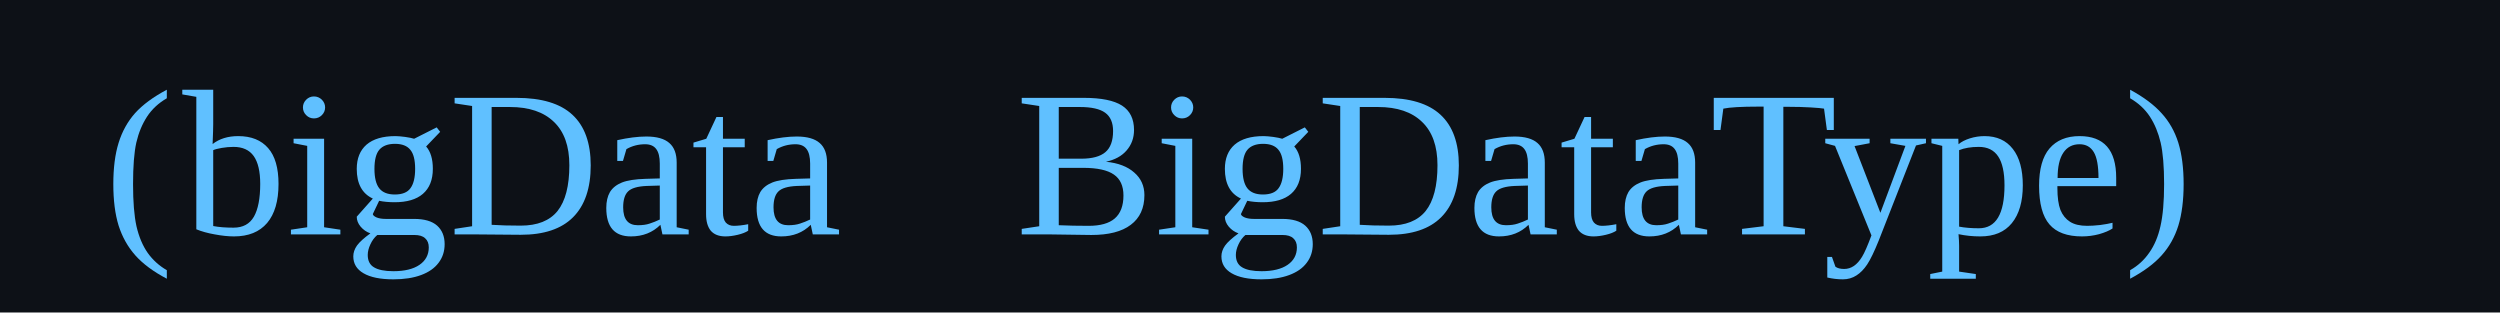
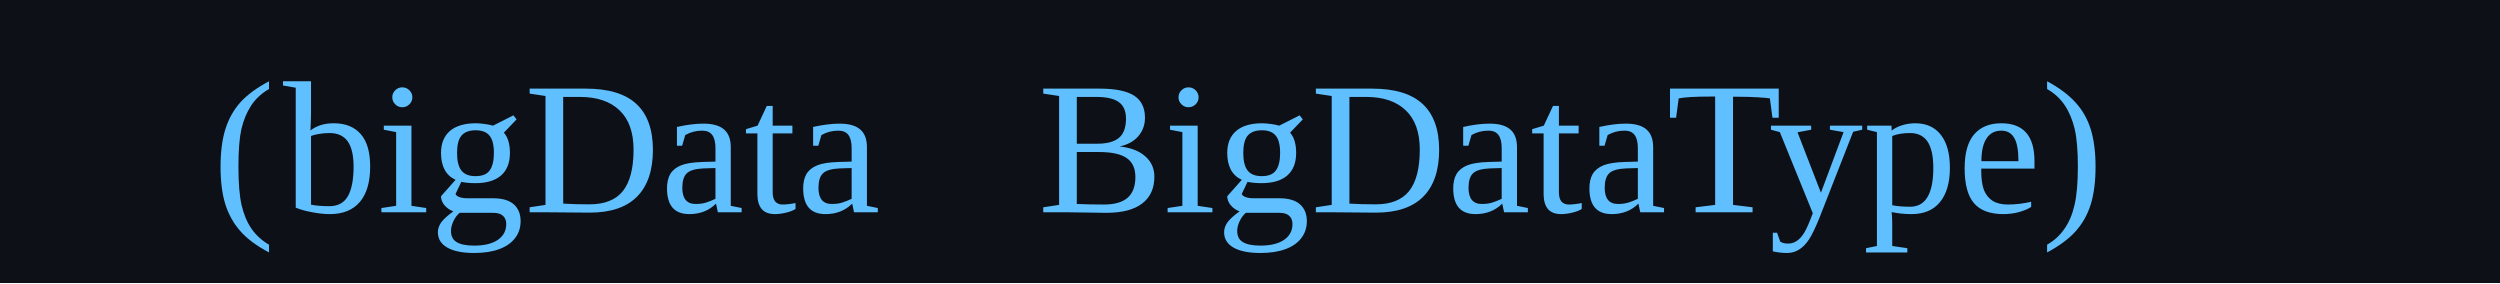
- <svg xmlns="http://www.w3.org/2000/svg" version="1.1" viewBox="400 0 192 24" width="192px" height="24px">
-   <rect fill="rgb(13,17,23)" fill-opacity="1" width="192" height="24" x="400" y="0" />
-   <text fill="rgb(96,192,255)" fill-opacity="1.0" font-size="16" x="408" y="18" textLength="6" lengthAdjust="spacingAndGlyphs">(</text>
-   <text fill="rgb(96,192,255)" fill-opacity="1.0" font-size="16" x="414" y="18" textLength="56" lengthAdjust="spacingAndGlyphs">bigData</text>
-   <text fill="rgb(96,192,255)" fill-opacity="1.0" font-size="16" x="478" y="18" textLength="94" lengthAdjust="spacingAndGlyphs">BigDataType)</text>
+ <svg xmlns="http://www.w3.org/2000/svg" version="1.1" viewBox="400 0 212 24" width="212px" height="24px">
+   <rect fill="rgb(13,17,23)" fill-opacity="1" width="212" height="24" x="400" y="0" />
+   <text fill="rgb(96,192,255)" fill-opacity="1.0" font-size="16" x="418" y="18" textLength="6" lengthAdjust="spacingAndGlyphs">(</text>
+   <text fill="rgb(96,192,255)" fill-opacity="1.0" font-size="16" x="424" y="18" textLength="56" lengthAdjust="spacingAndGlyphs">bigData</text>
+   <text fill="rgb(96,192,255)" fill-opacity="1.0" font-size="16" x="488" y="18" textLength="94" lengthAdjust="spacingAndGlyphs">BigDataType)</text>
</svg>
